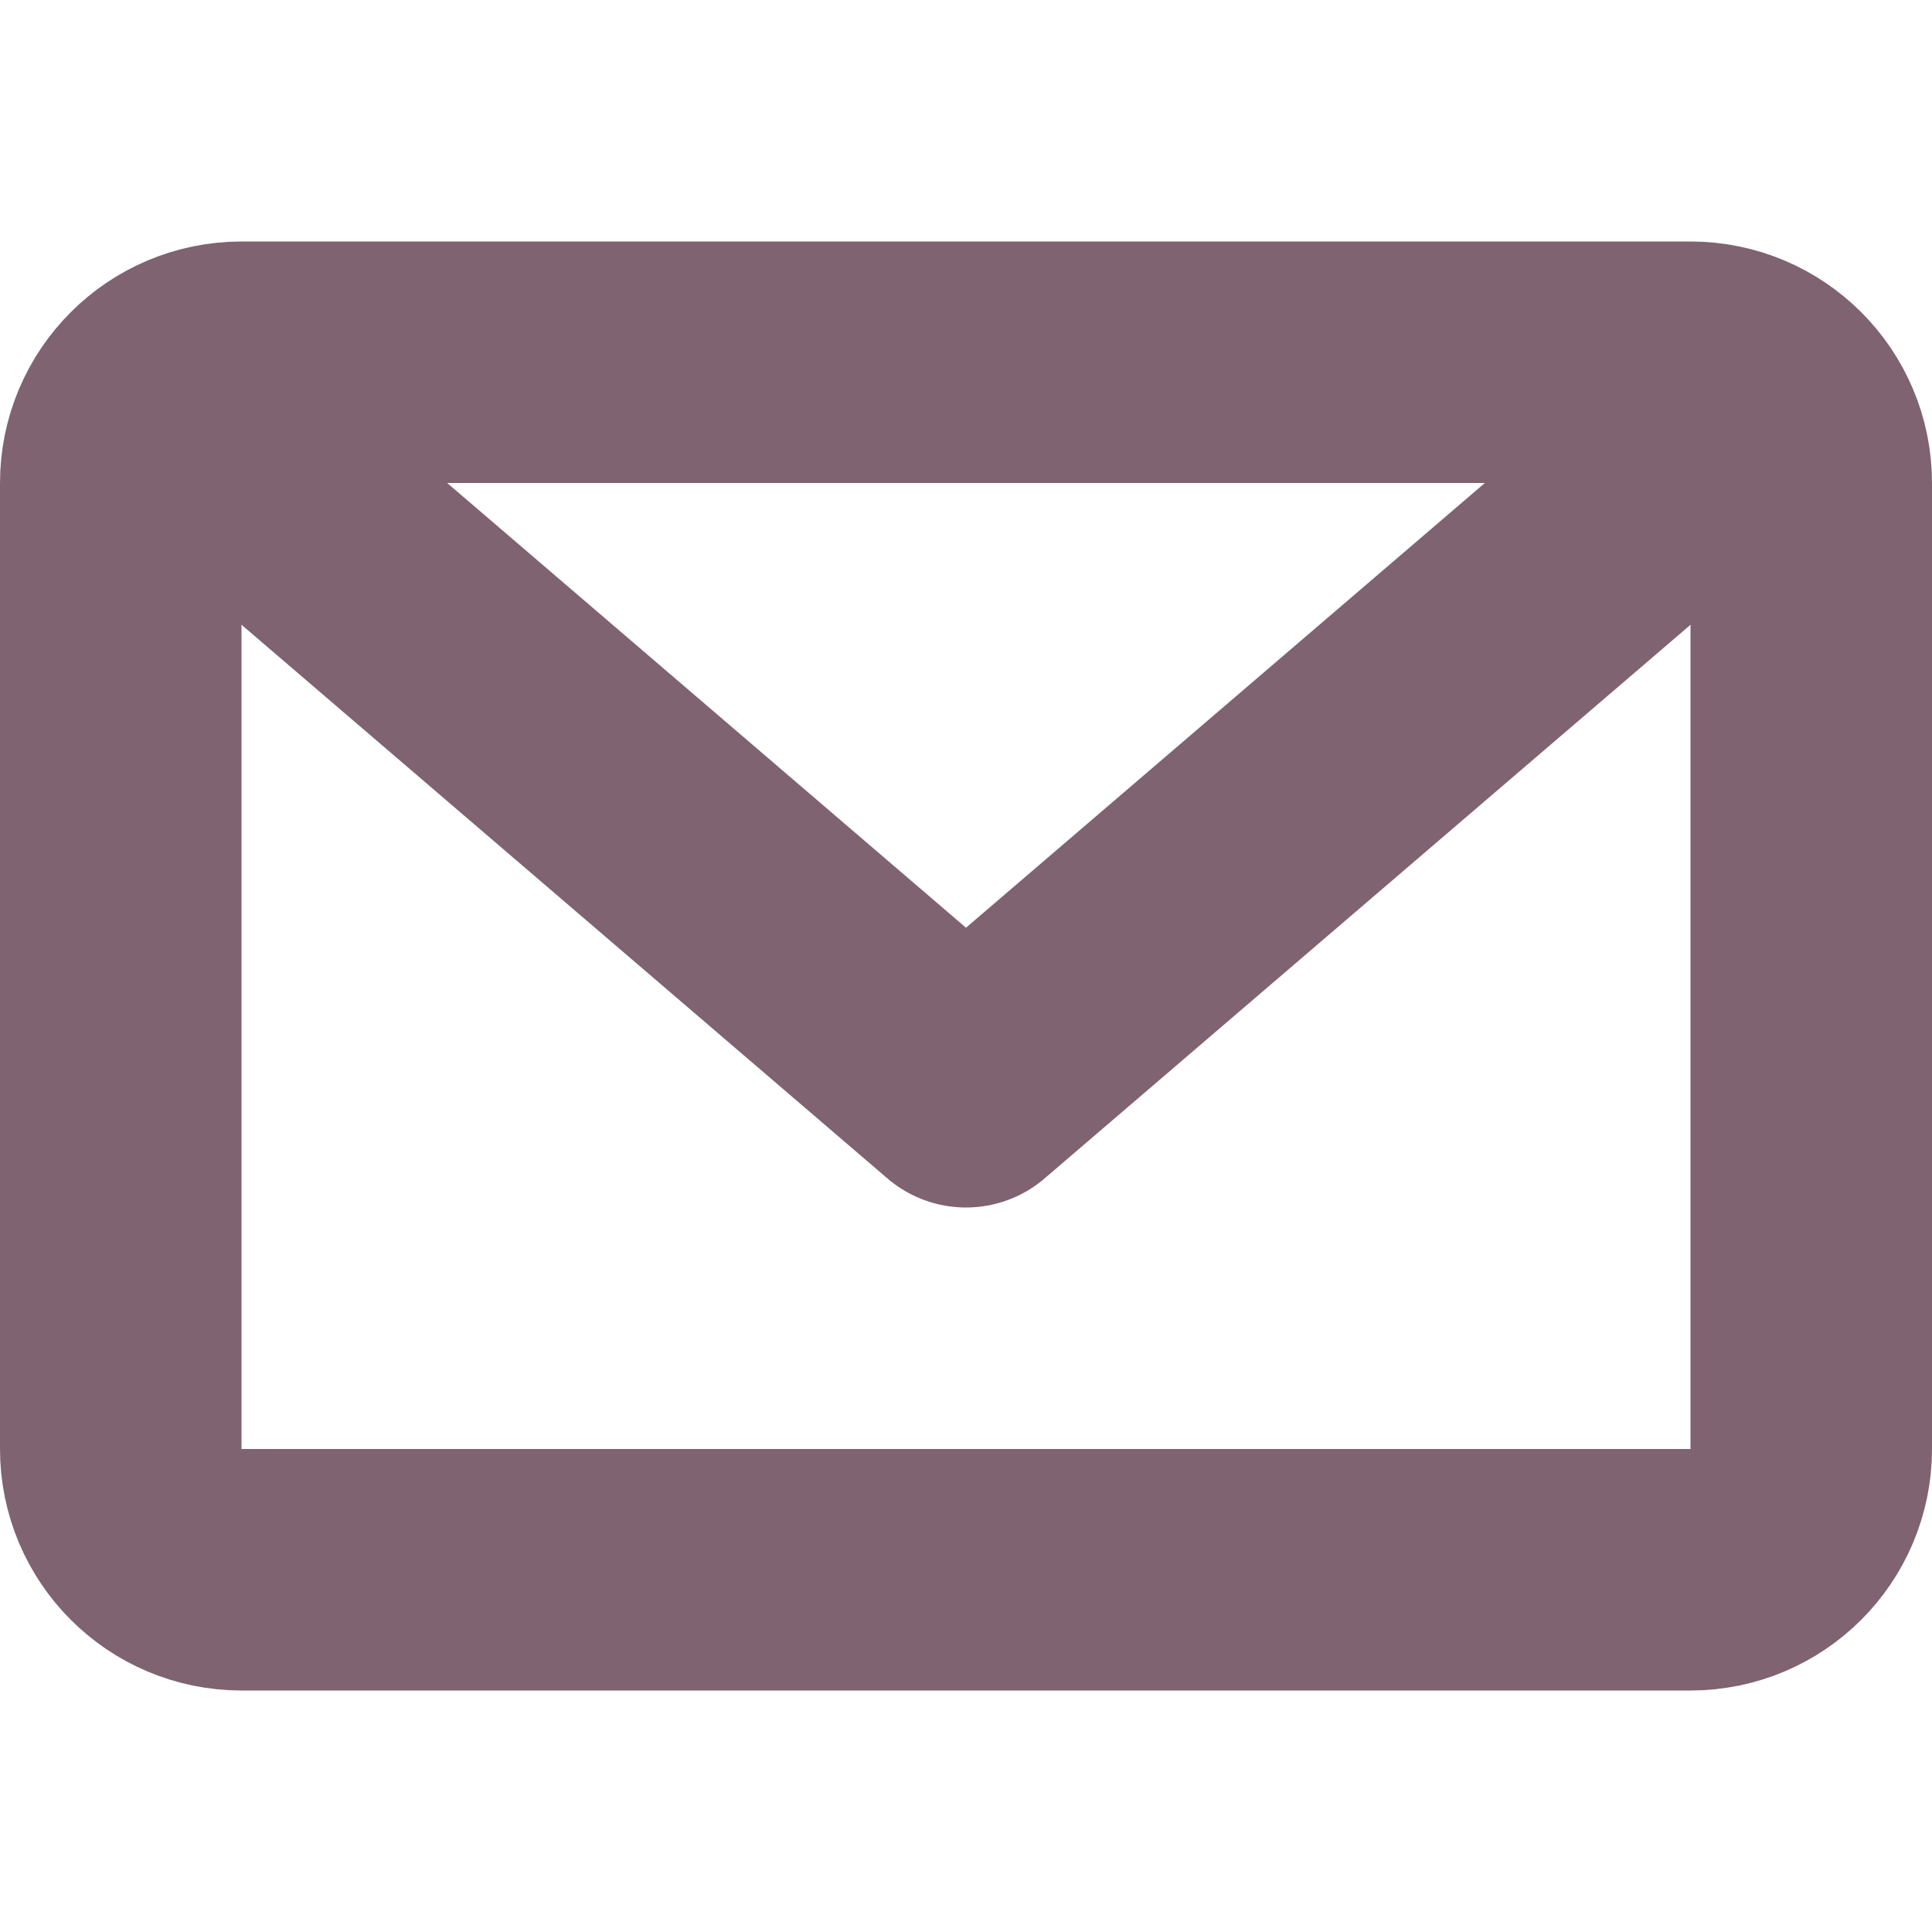
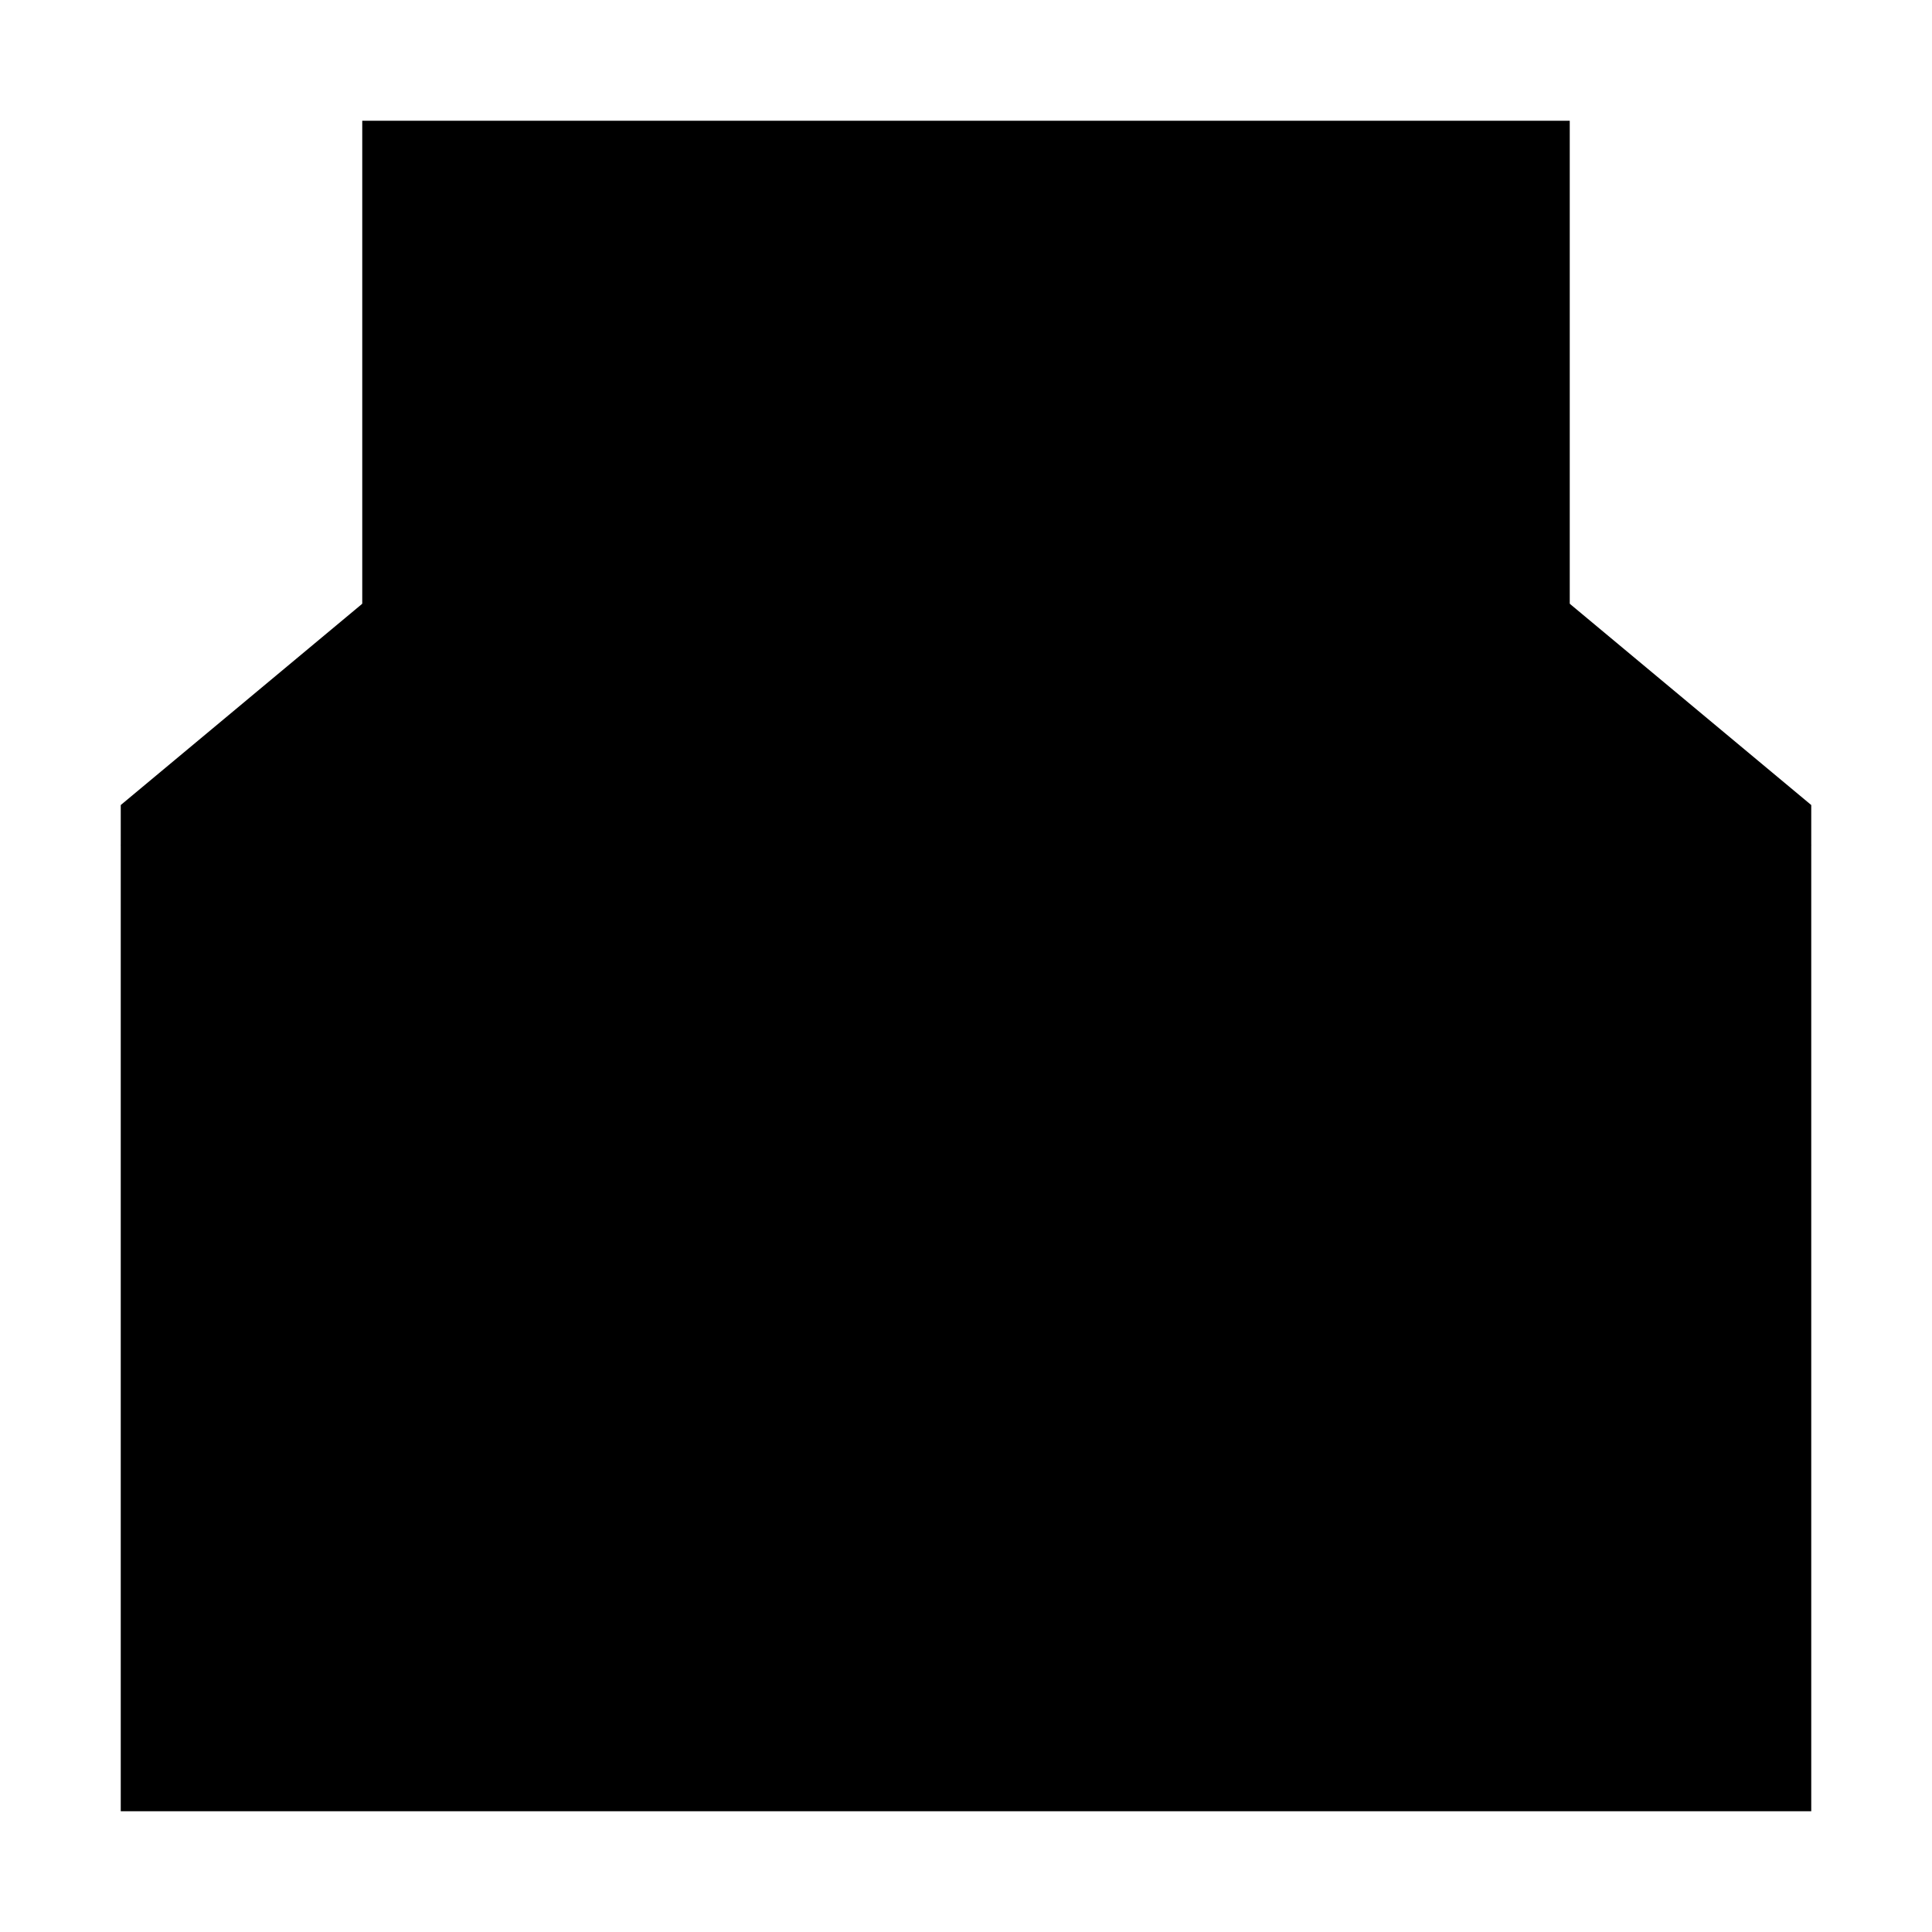
- <svg xmlns="http://www.w3.org/2000/svg" width="16" height="16" viewBox="0 0 16 16">
-   <defs>
-     <style>
-       .a, .b {
-         fill: none;
-       }
- 
-       .a {
-         stroke: #7f6371;
-         stroke-linecap: round;
-         stroke-linejoin: round;
-         stroke-width: 2px;
-       }
-     </style>
-   </defs>
-   <g>
-     <g>
-       <rect class="a" x="1" y="3" width="14" height="10" rx="1" ry="1" />
-       <polyline class="a" points="1.516 3.442 8 9 14.663 3.289" />
-     </g>
-     <rect class="b" width="16" height="16" />
-   </g>
+ <svg xmlns="http://www.w3.org/2000/svg" width="16" height="16" viewBox="0 0 16 16" class="fill-none stroke-currentcolor sw-2">
+   <polyline class="sl-r" points="1 7 8 11 15 7" />
+   <polyline class="sl-r" points="3 5 1 6.667 1 15 15 15 15 6.667 13 5" />
+   <polyline class="sl-r" points="3 8 3 1 13 1 13 8" />
+   <line x1="6" y1="5" x2="10" y2="5" />
</svg>
